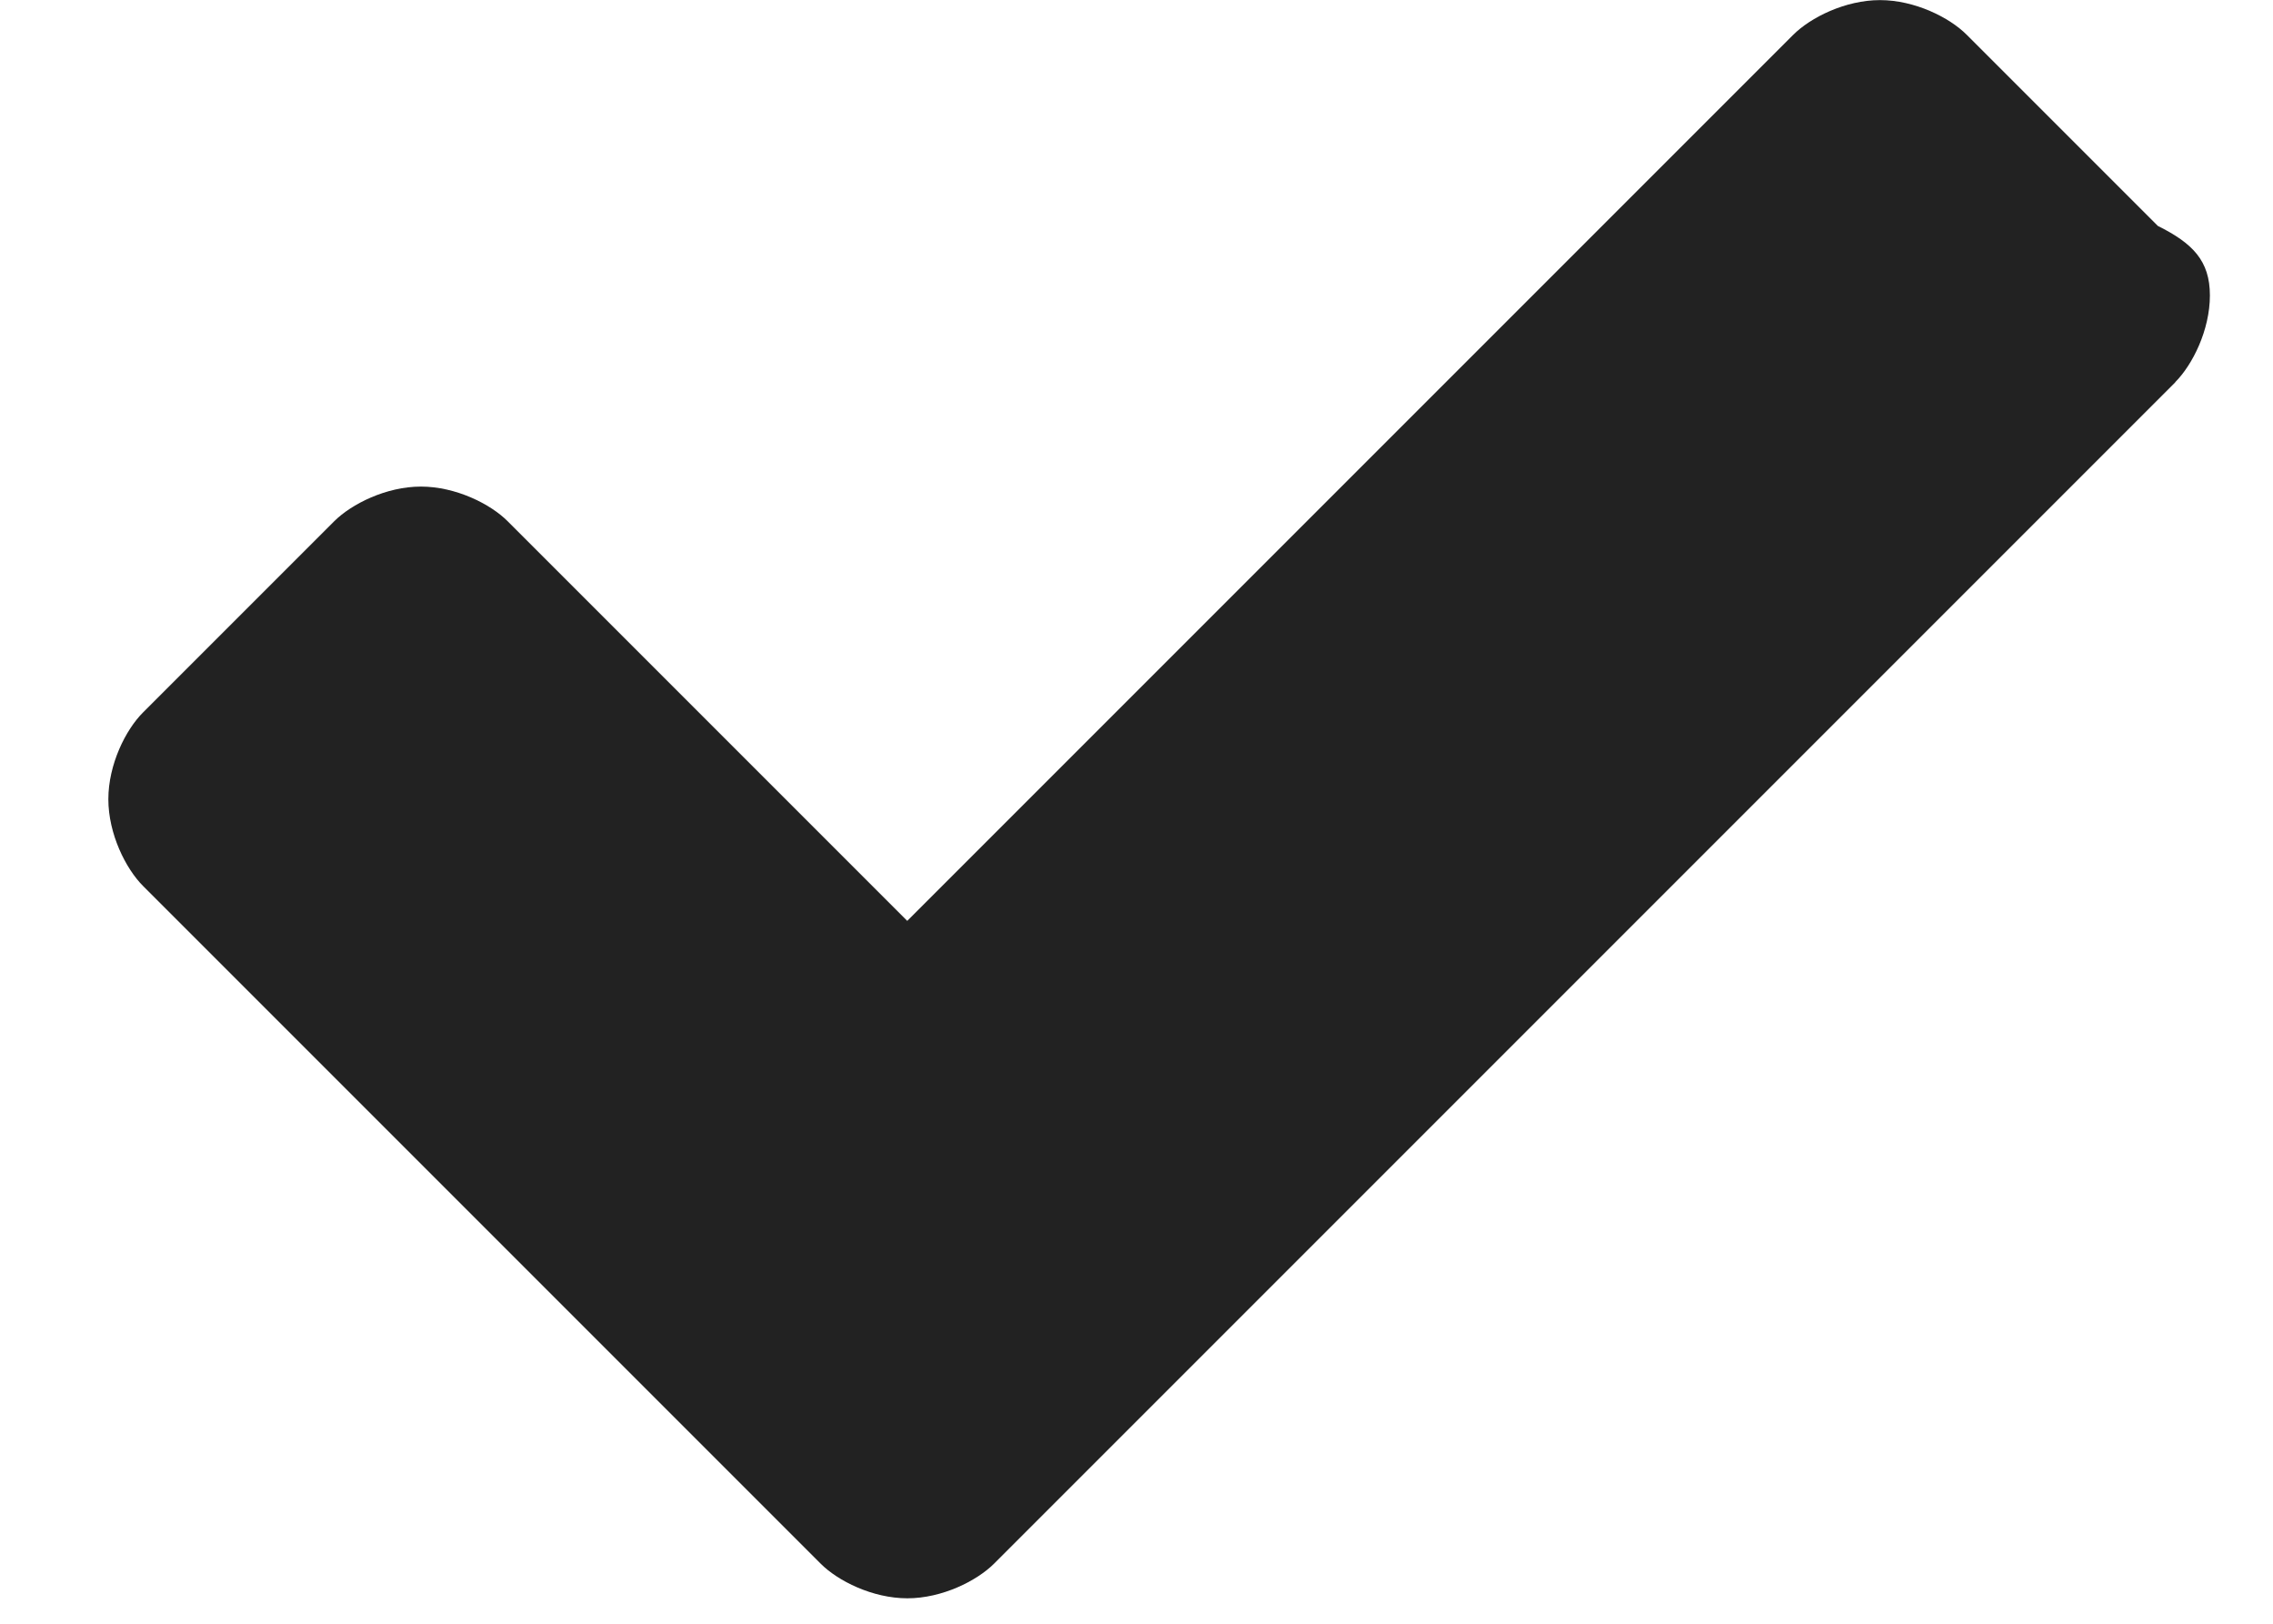
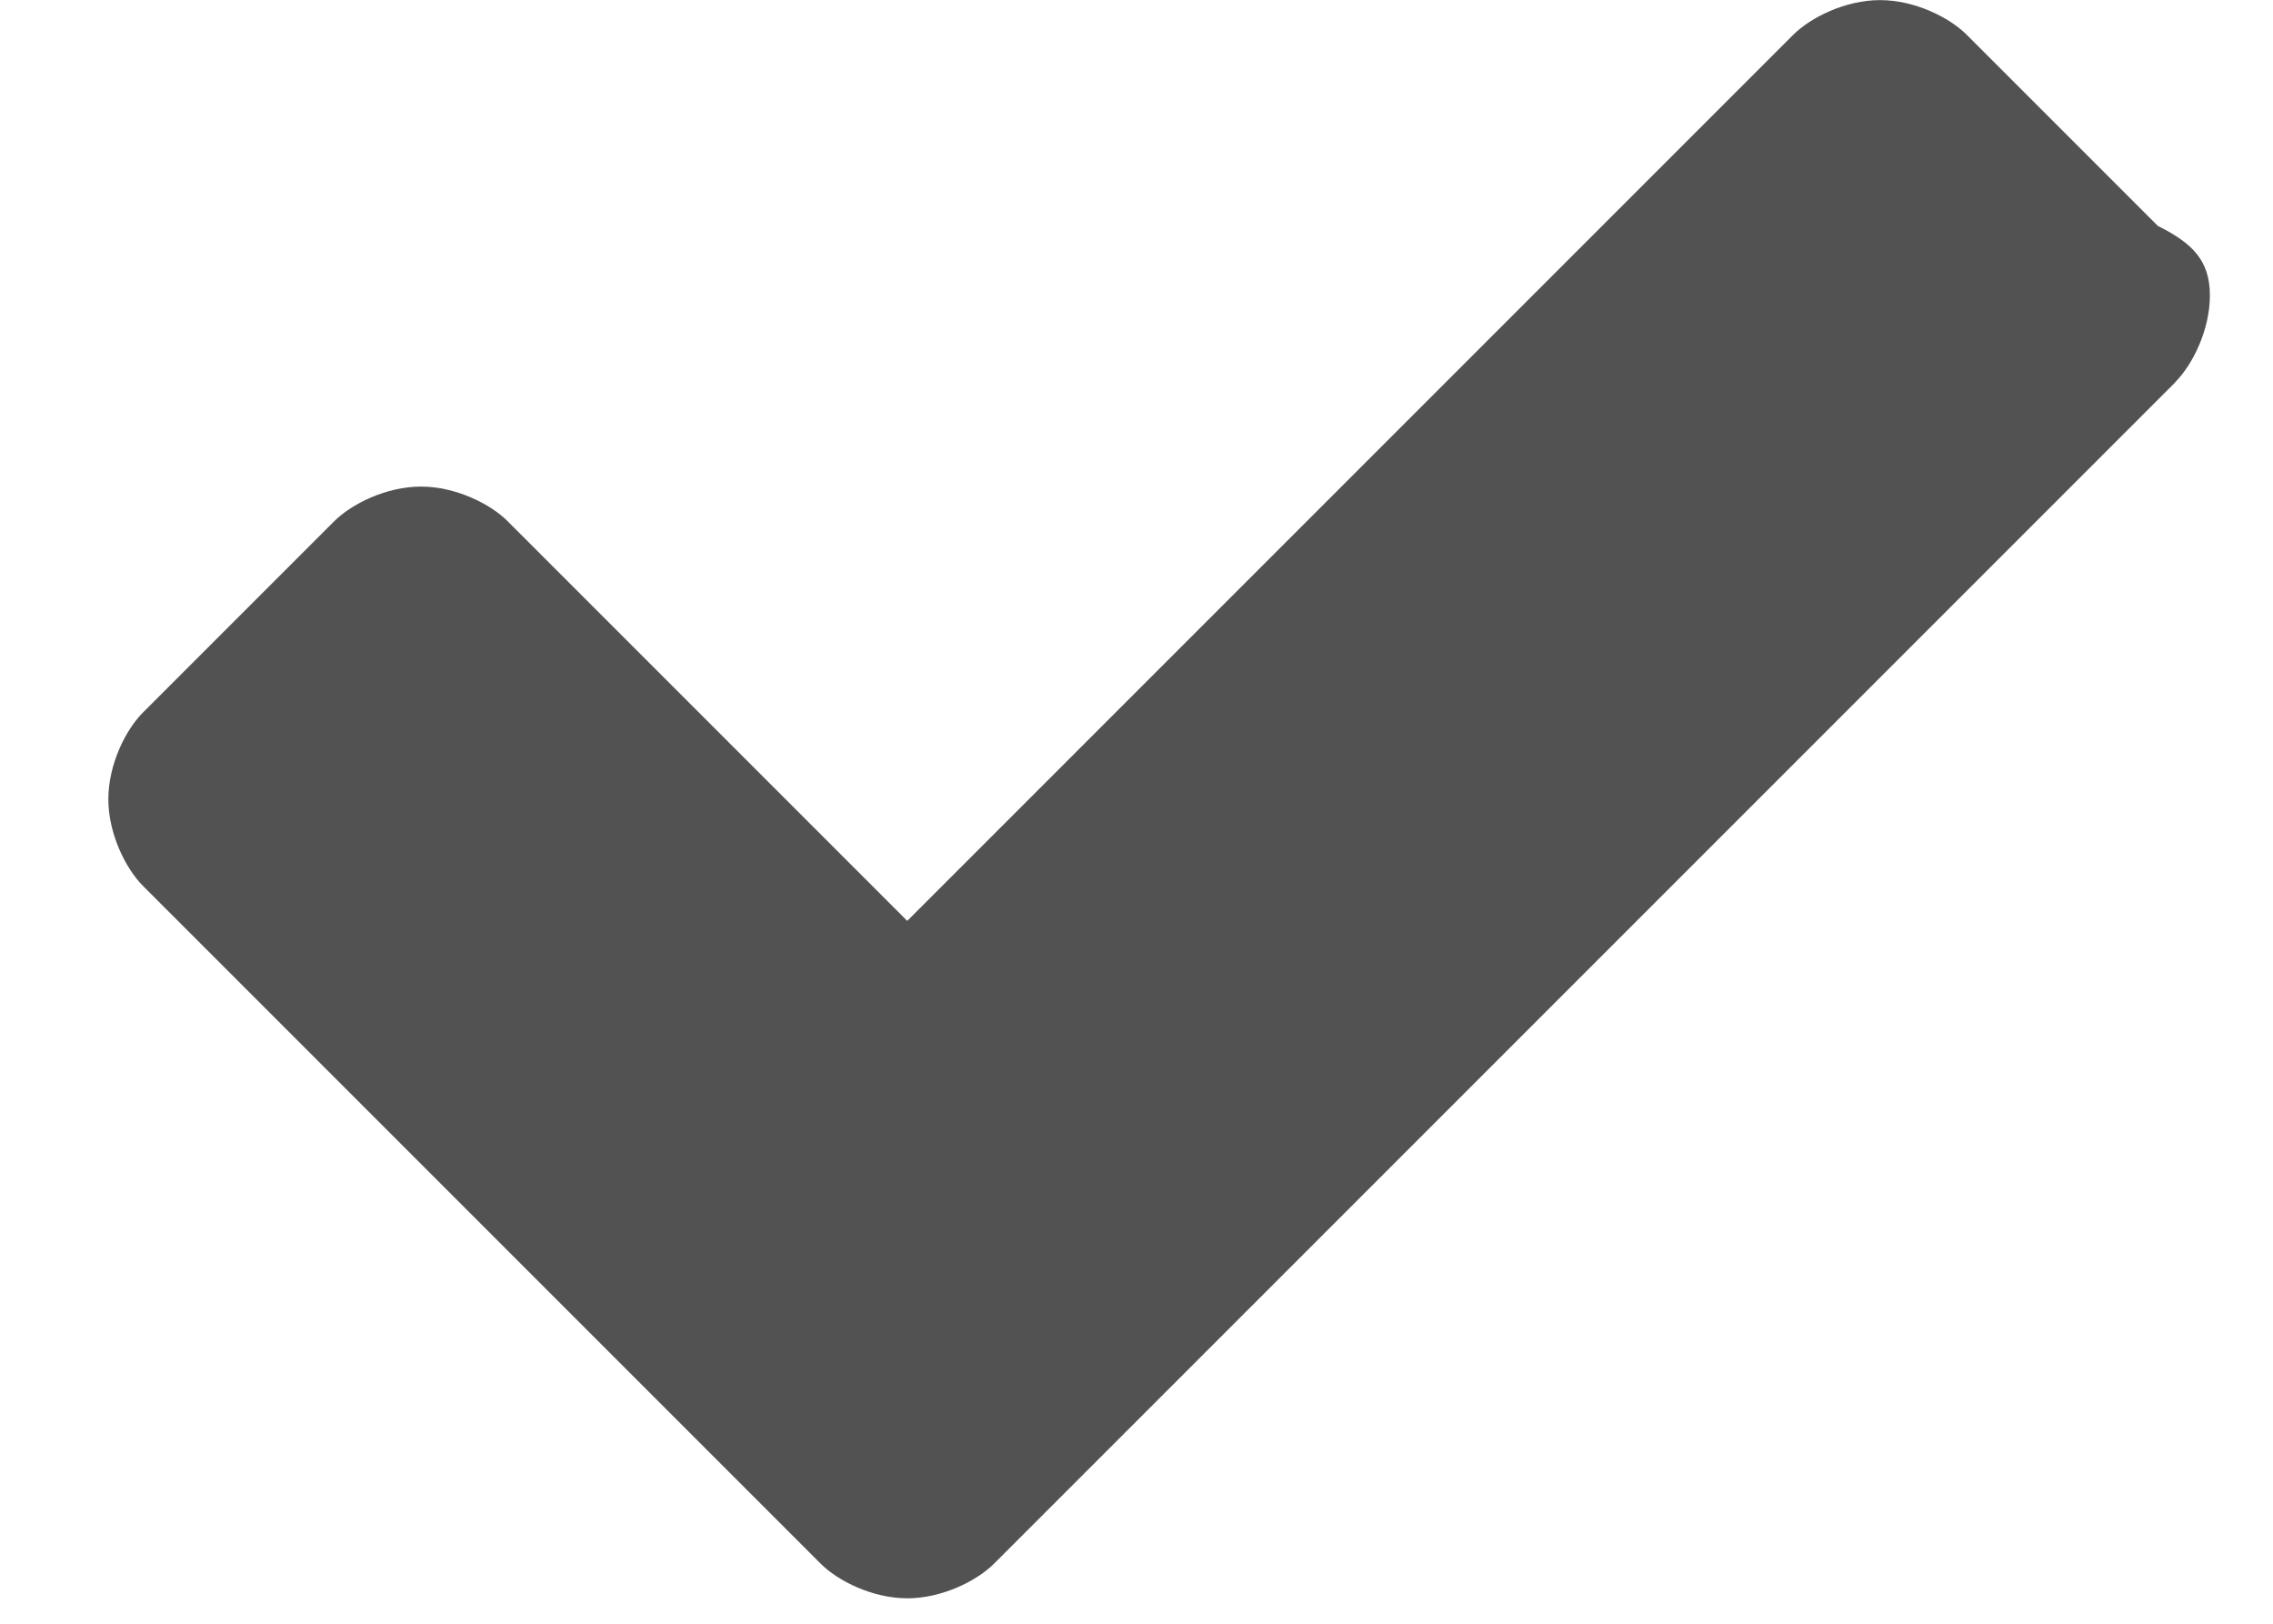
<svg xmlns="http://www.w3.org/2000/svg" width="21" height="15">
  <g>
    <rect fill="none" id="canvas_background" height="402" width="582" y="-1" x="-1" />
  </g>
  <g>
    <g fill-rule="evenodd" fill="none" id="Page-1">
-       <g fill="#222222" fill-rule="nonzero" id="checkbox-checked-icon">
+       <g fill="#525252" fill-rule="nonzero" id="checkbox-checked-icon">
        <path id="Shape" d="m20.098,3.531l-9.148,9.148l-1.765,1.765c-0.16,0.16 -0.481,0.321 -0.802,0.321c-0.321,0 -0.642,-0.16 -0.802,-0.321l-1.765,-1.765l-4.494,-4.494c-0.16,-0.16 -0.321,-0.481 -0.321,-0.802c0,-0.321 0.16,-0.642 0.321,-0.802l1.765,-1.765c0.16,-0.16 0.481,-0.321 0.802,-0.321c0.321,0 0.642,0.16 0.802,0.321l3.691,3.691l8.185,-8.185c0.16,-0.16 0.481,-0.321 0.802,-0.321c0.321,0 0.642,0.16 0.802,0.321l1.765,1.765c0.321,0.16 0.481,0.321 0.481,0.642c0,0.321 -0.161,0.642 -0.321,0.802z" />
      </g>
    </g>
  </g>
</svg>
